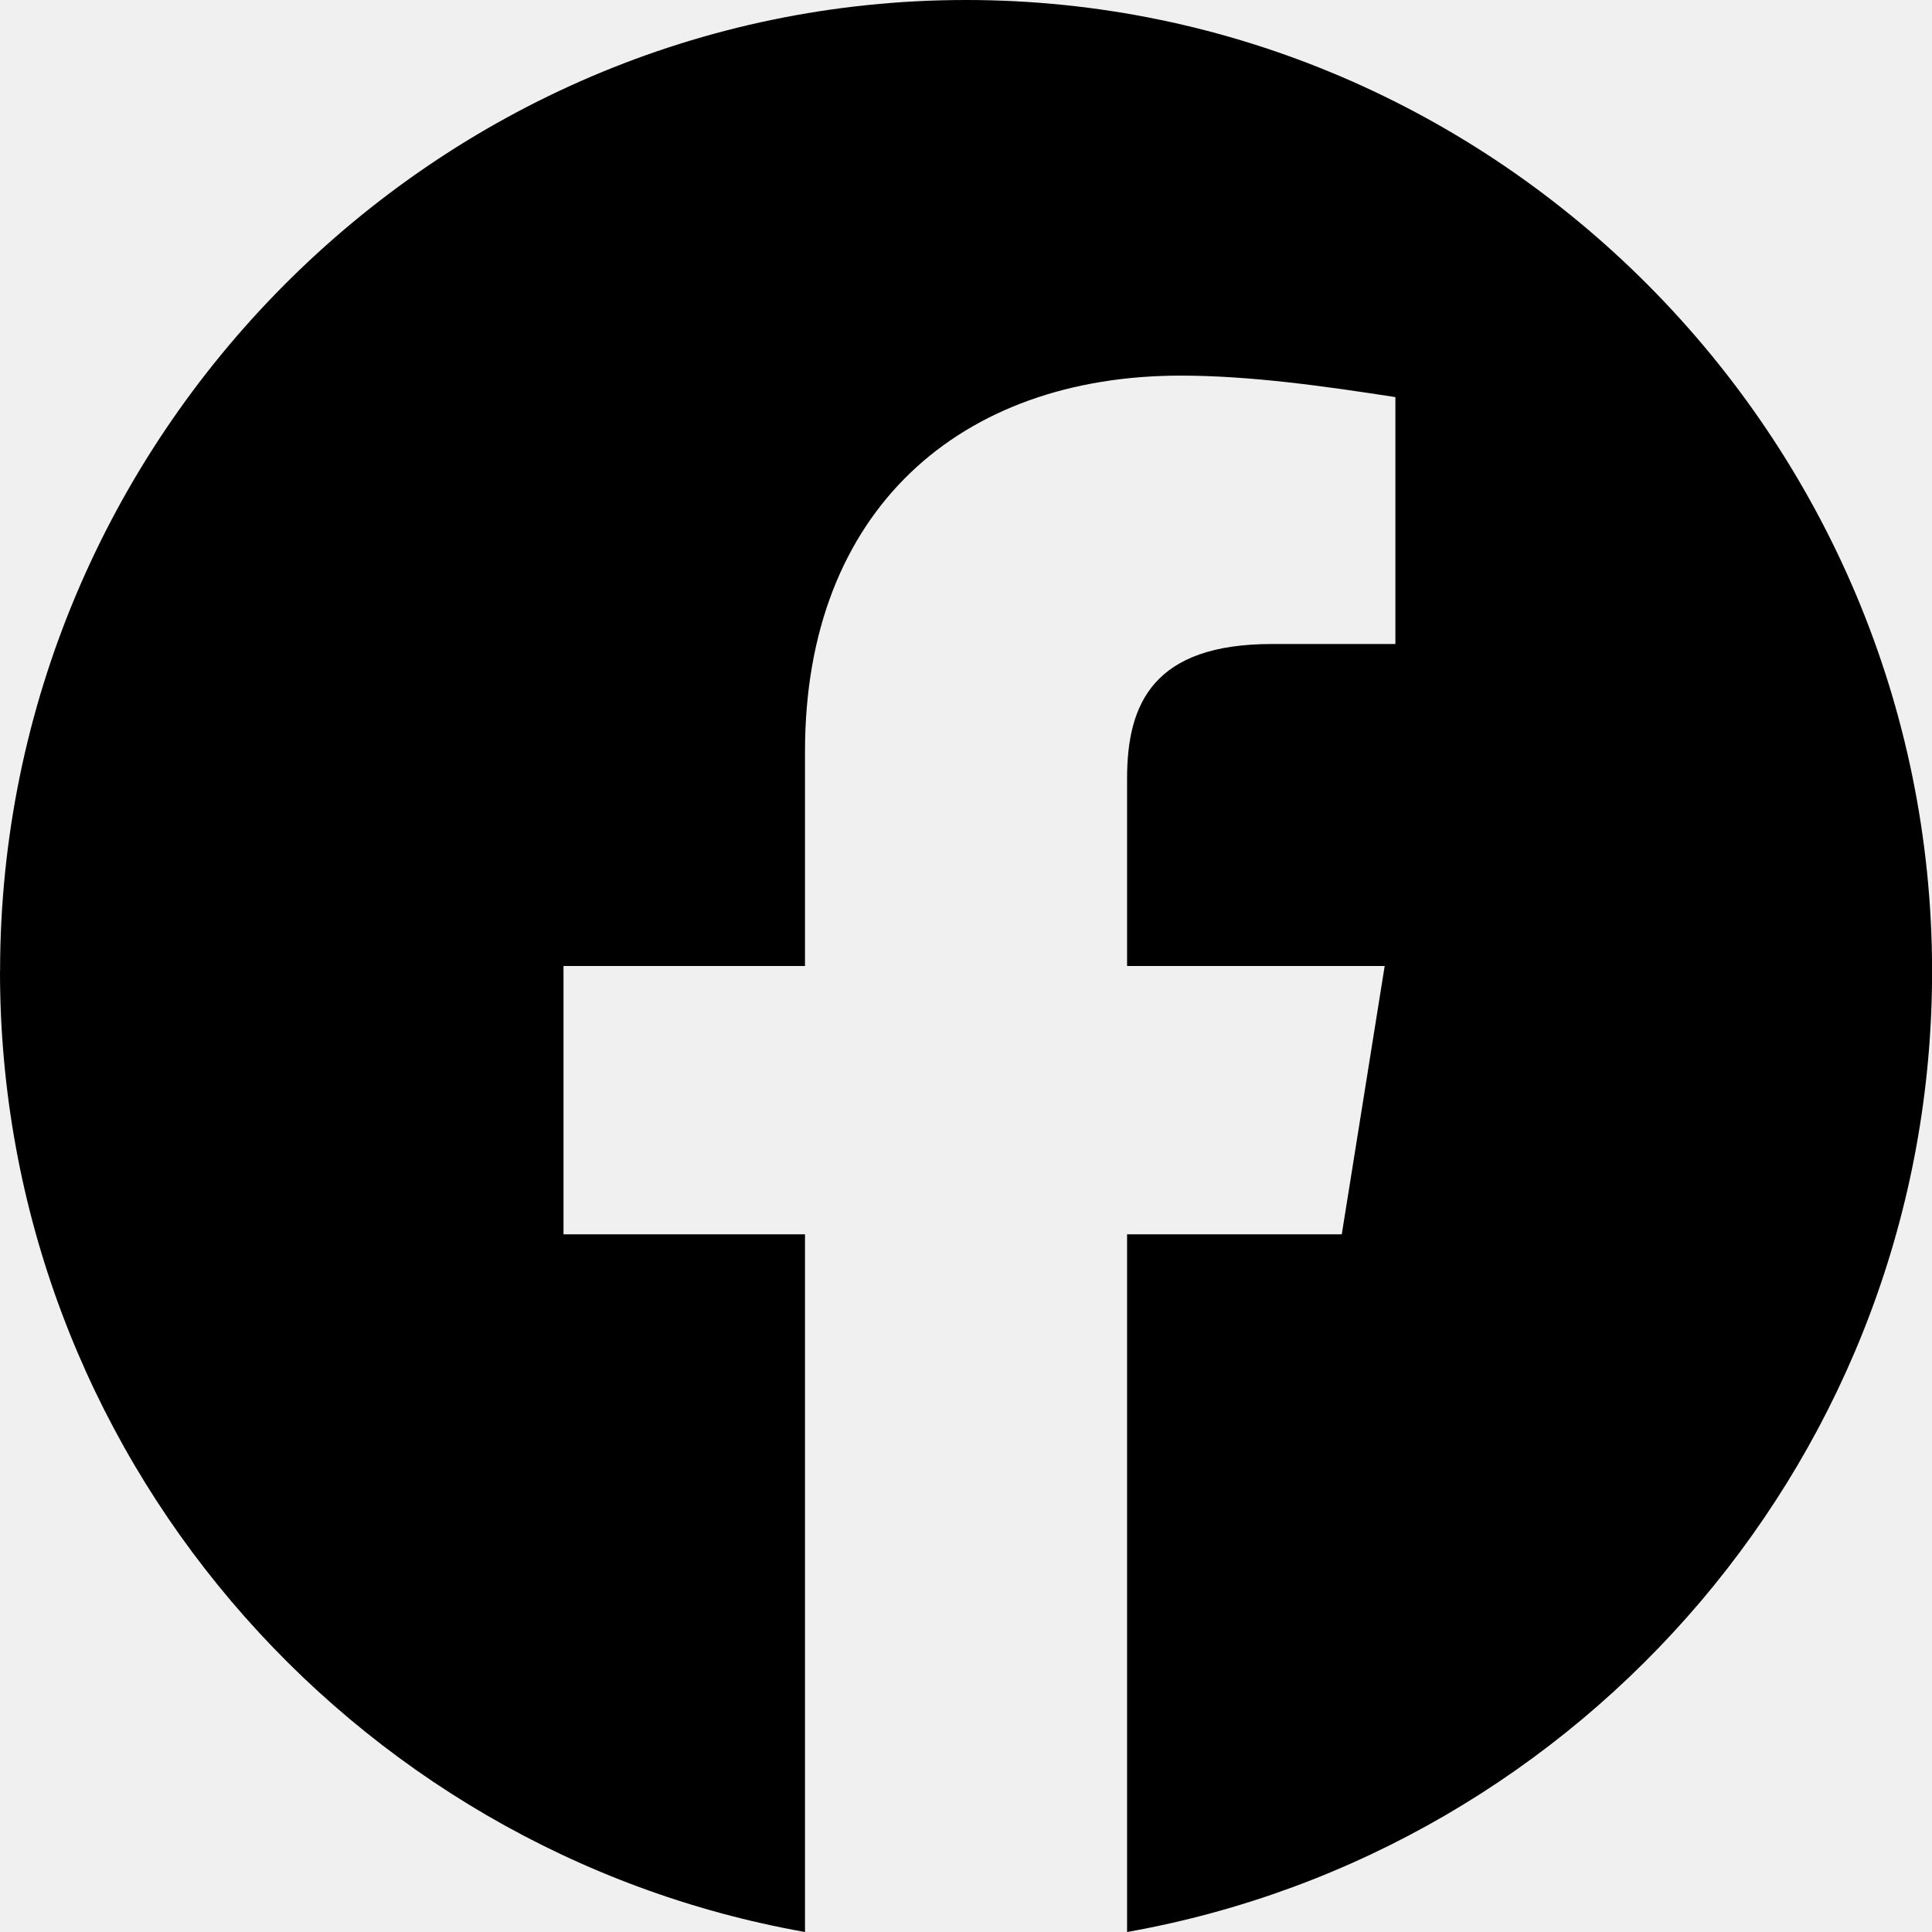
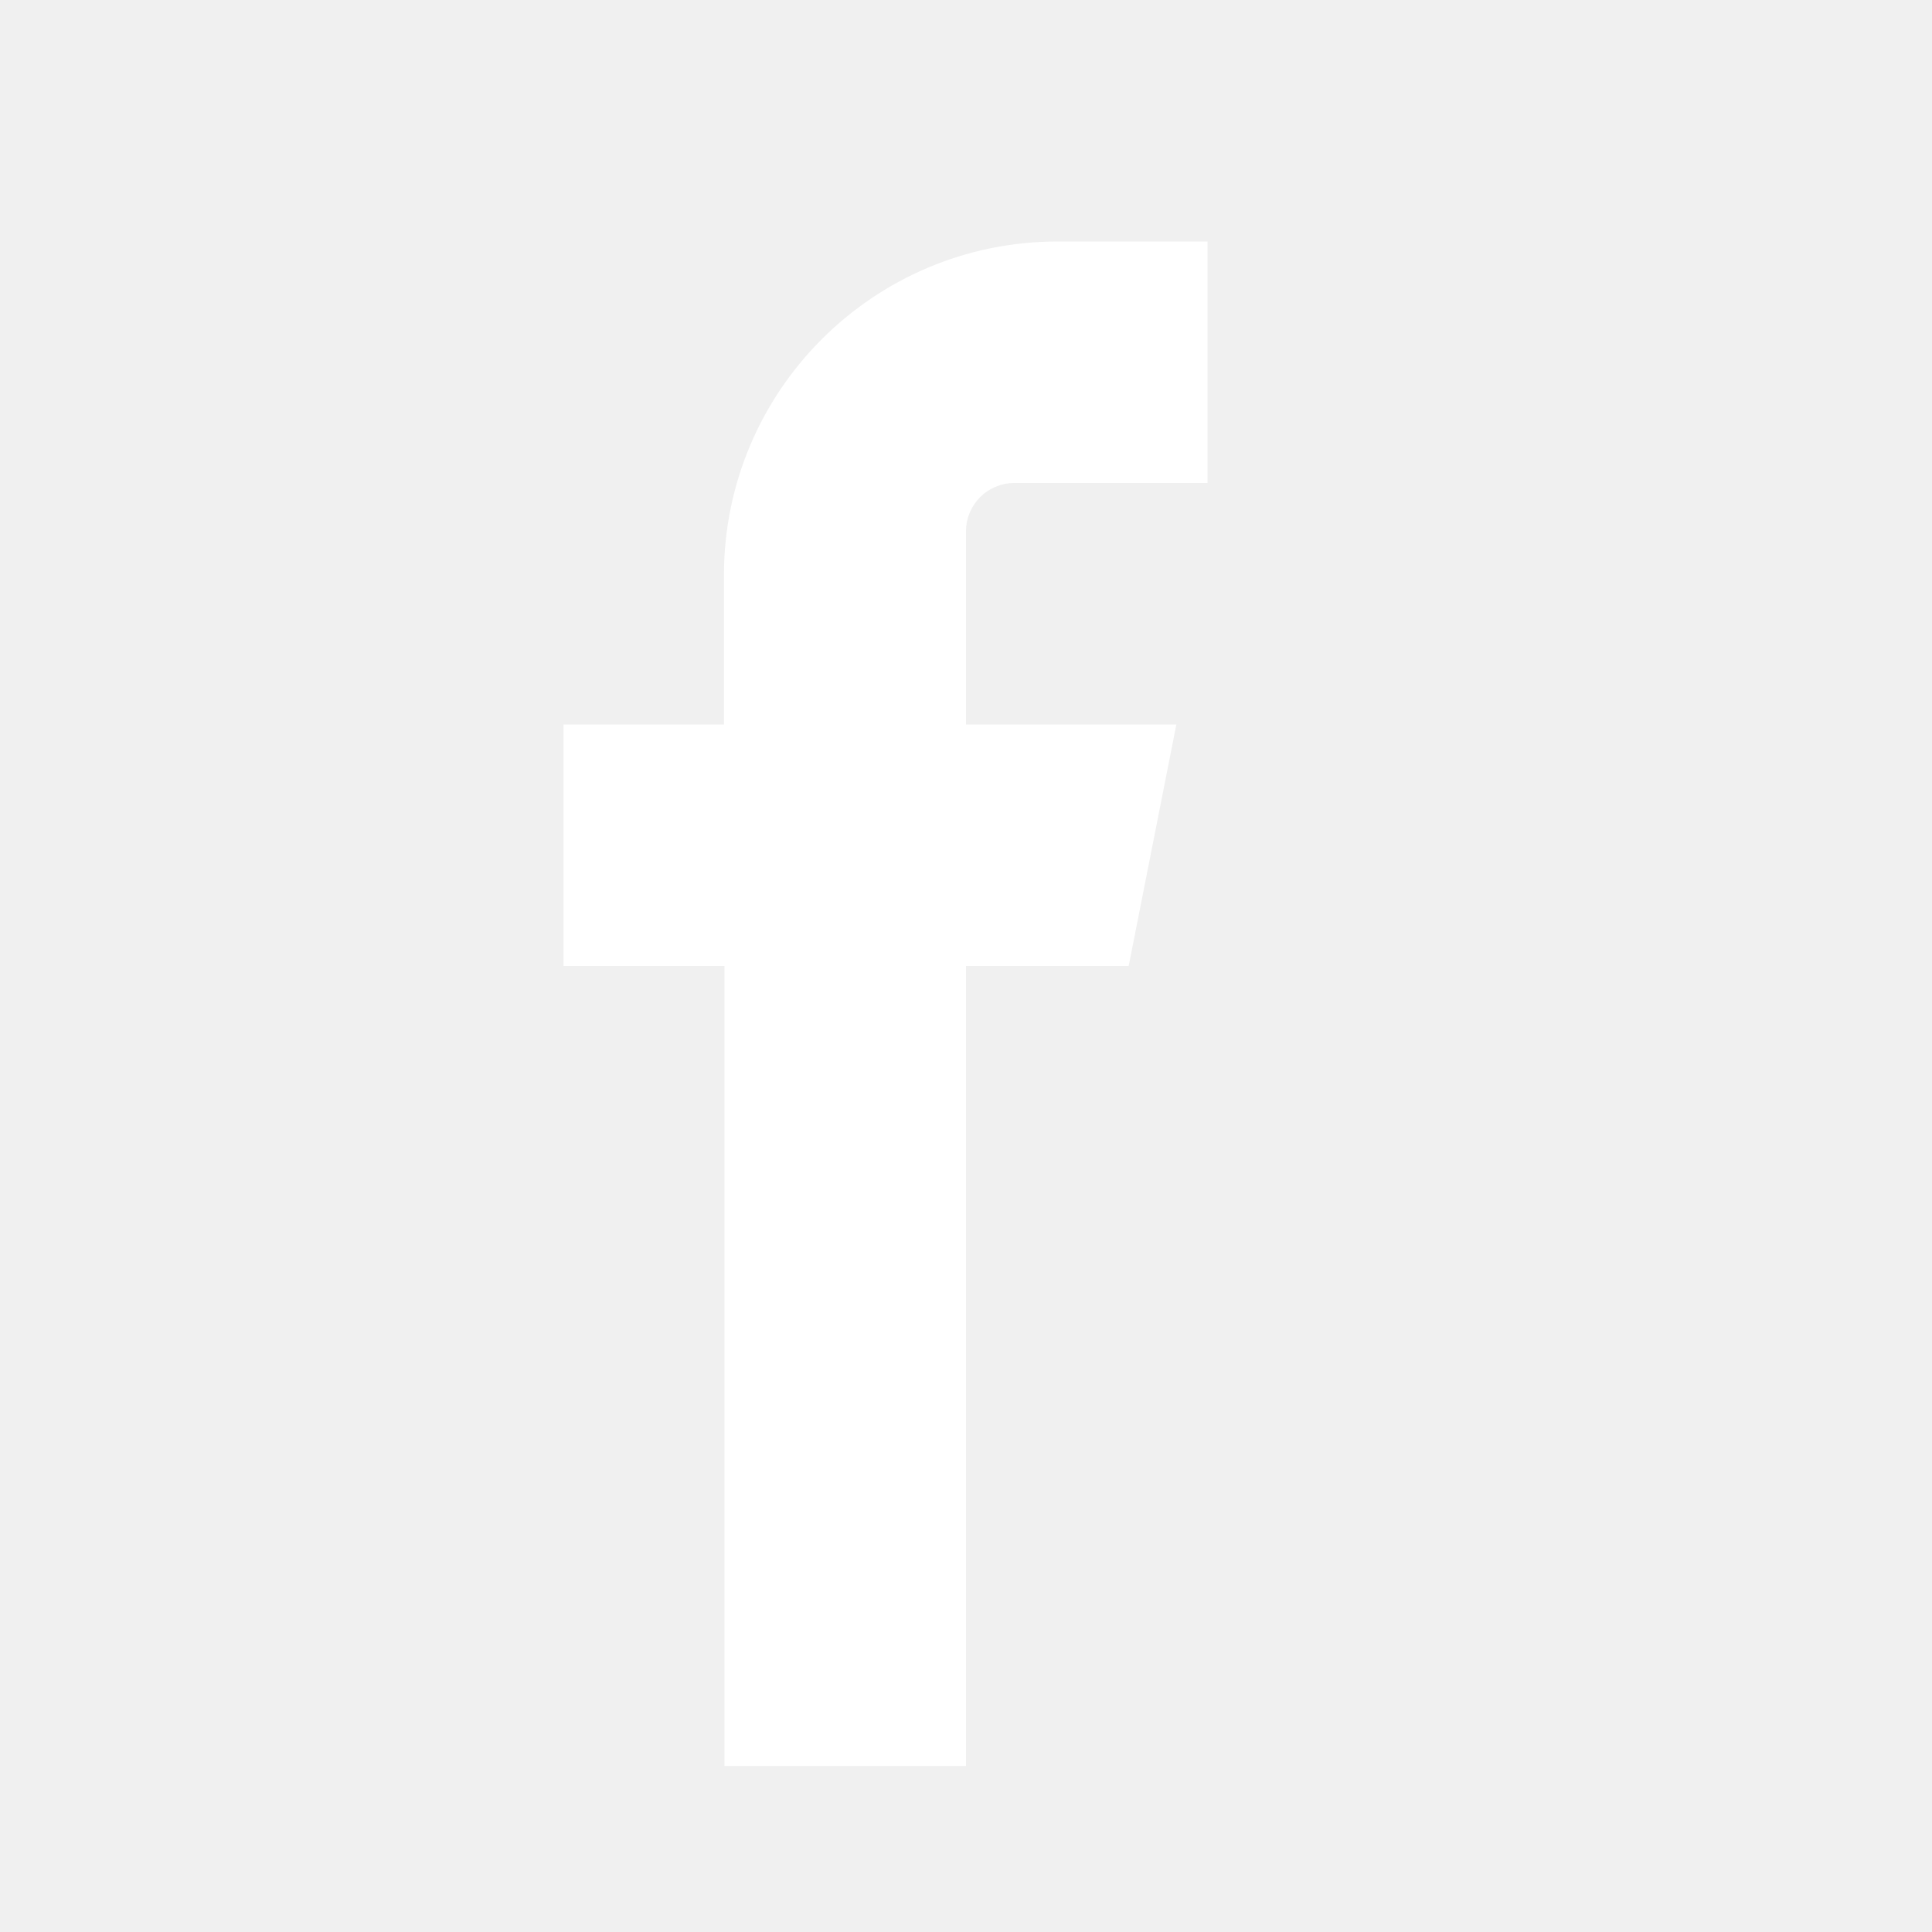
- <svg xmlns="http://www.w3.org/2000/svg" fill="none" height="24" viewBox="0 0 24 24" width="24">
-   <path clip-rule="evenodd" d="m0 12.067c0 5.966 4.333 10.927 10 11.933v-8.667h-3v-3.333h3v-2.667c0-3 1.933-4.667 4.667-4.667.867 0 1.8.133 2.667.267v3.067h-1.533c-1.467 0-1.8.733-1.8 1.667v2.333h3.2l-.533 3.333h-2.667v8.667c5.667-1.006 10-5.966 10-11.933 0-6.637-5.4-12.067-12-12.067s-12 5.43-12 12.067z" fill="#000" fill-rule="evenodd" />
+ <svg xmlns="http://www.w3.org/2000/svg" viewBox="0 0 24 24" fill="white" width="50" height="50">
+   <path fill-rule="evenodd" d="M13.135 6H15V3h-1.865a4.147 4.147 0 0 0-4.142 4.142V9H7v3h2v9.938h3V12h2.021l.592-3H12V6.591A.6.6 0 0 1 12.592 6h.543Z" clip-rule="evenodd" />
</svg>
